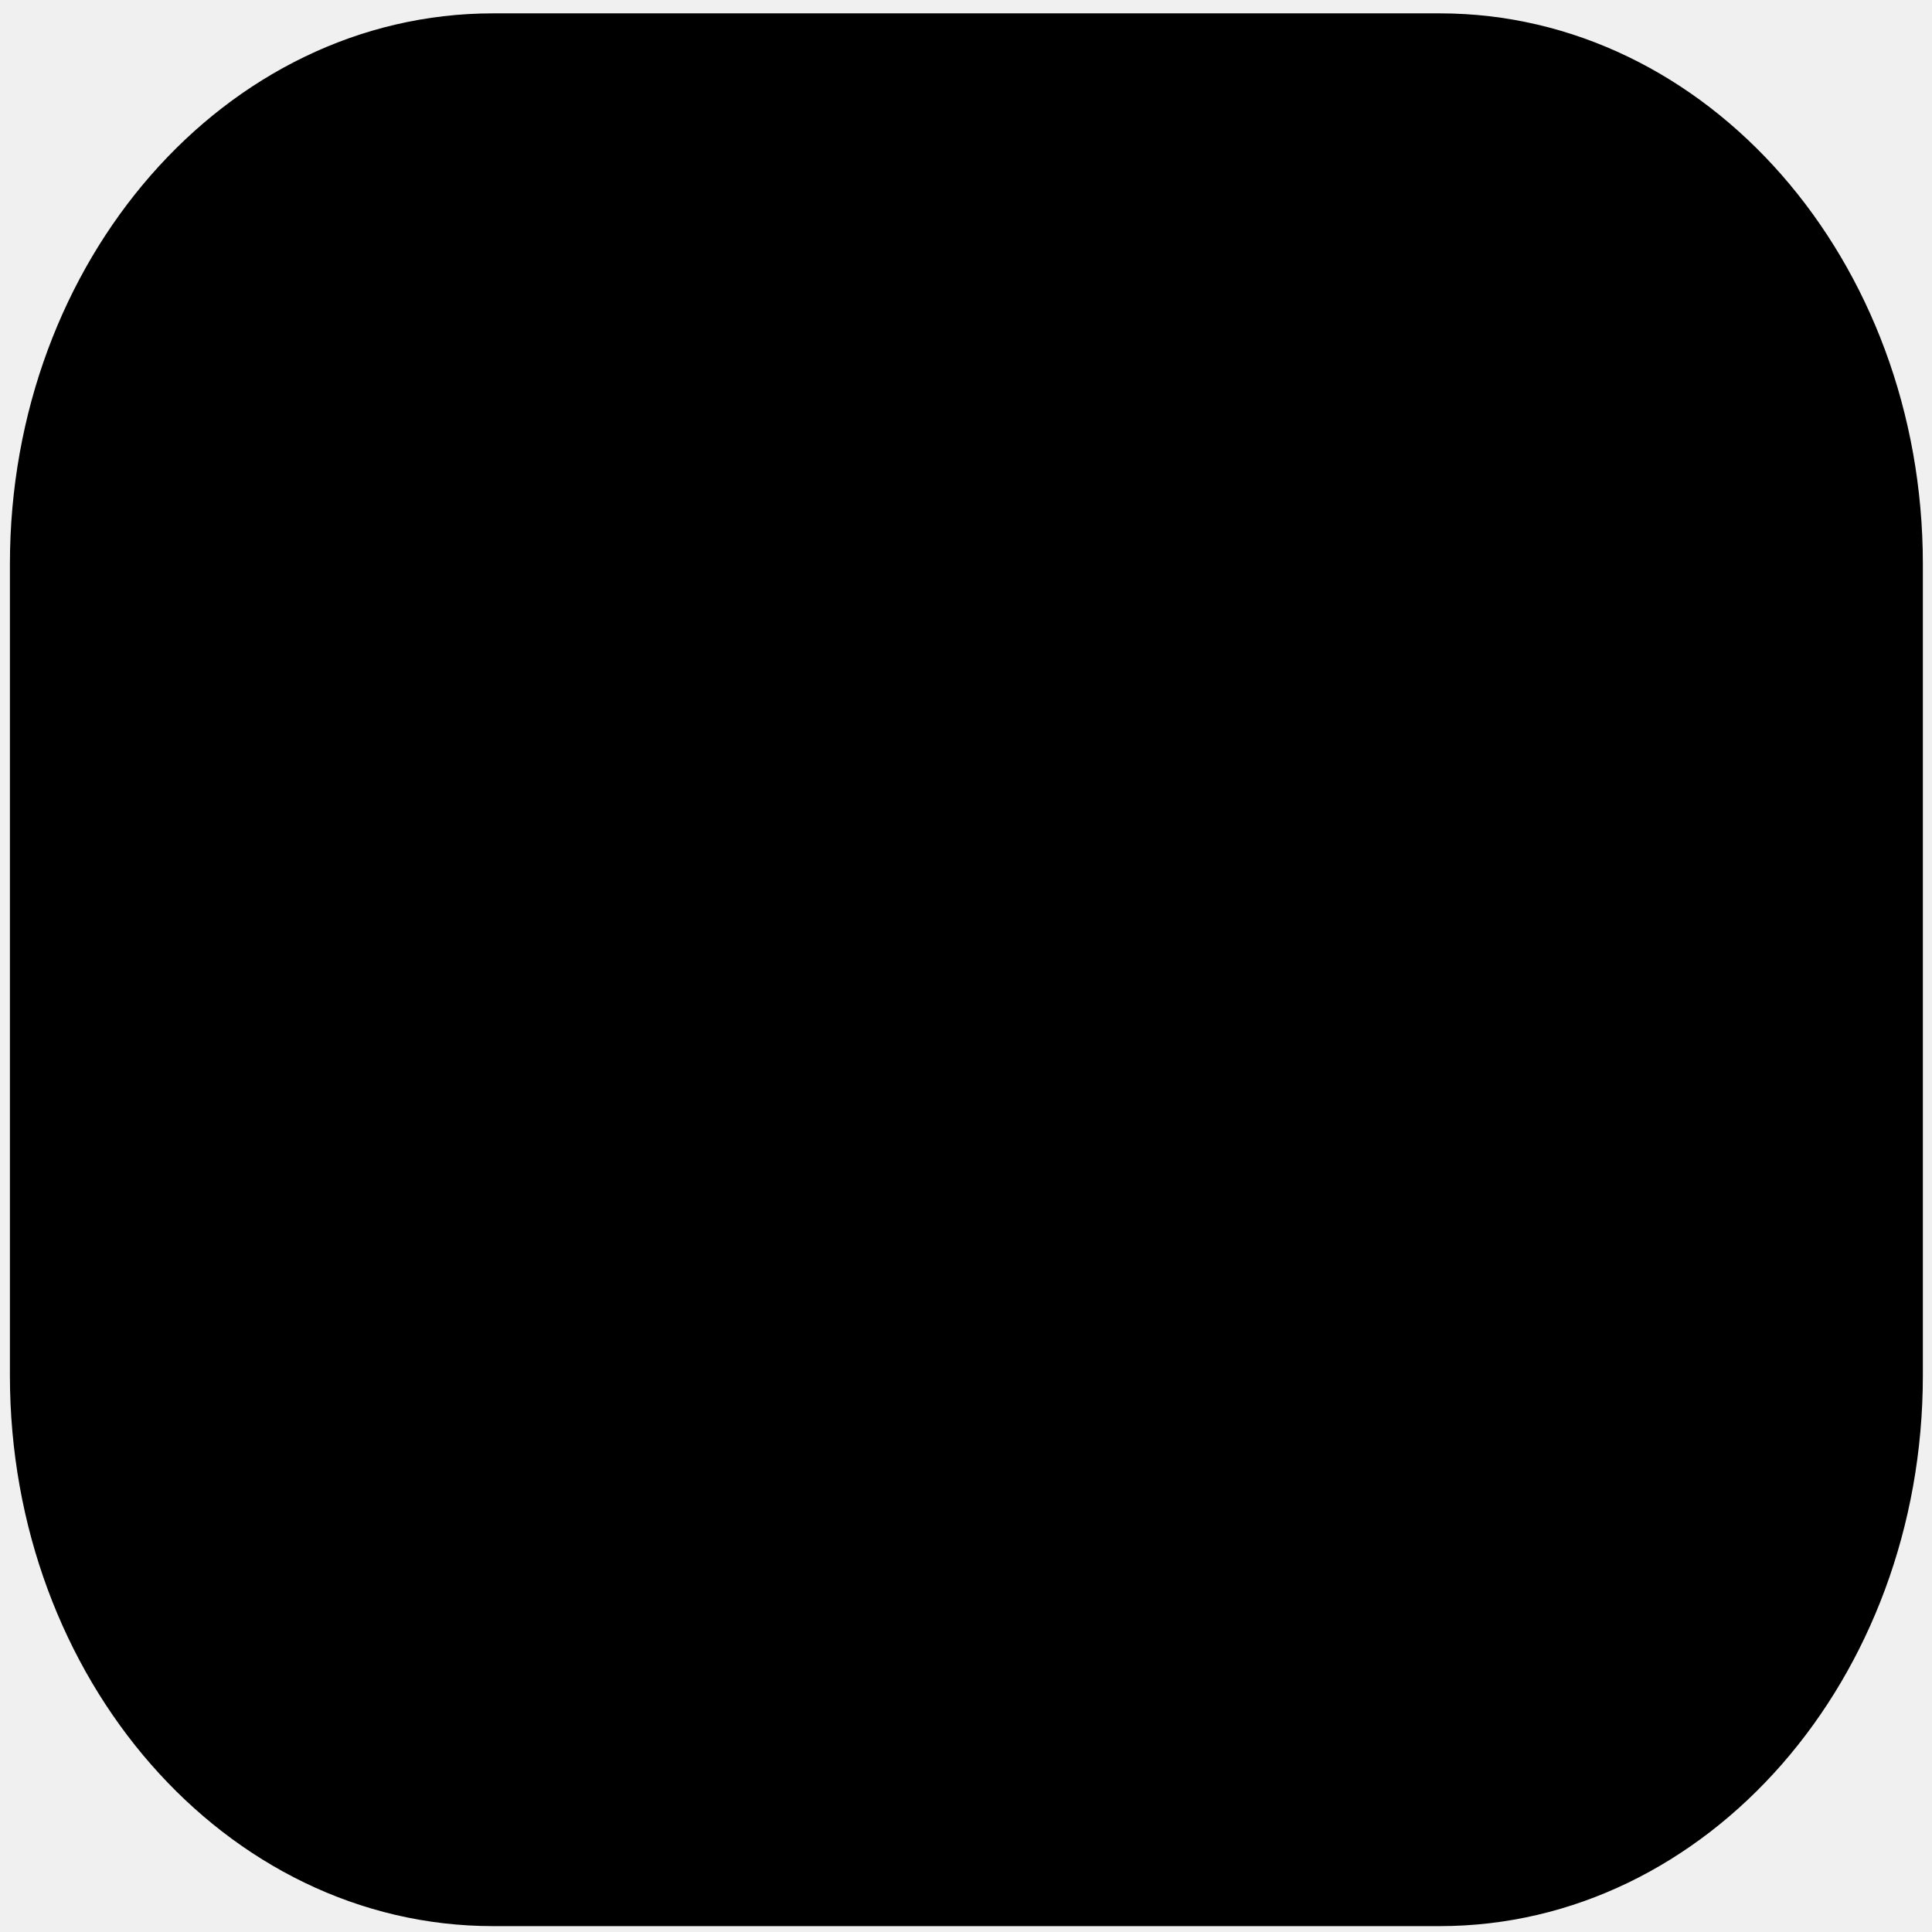
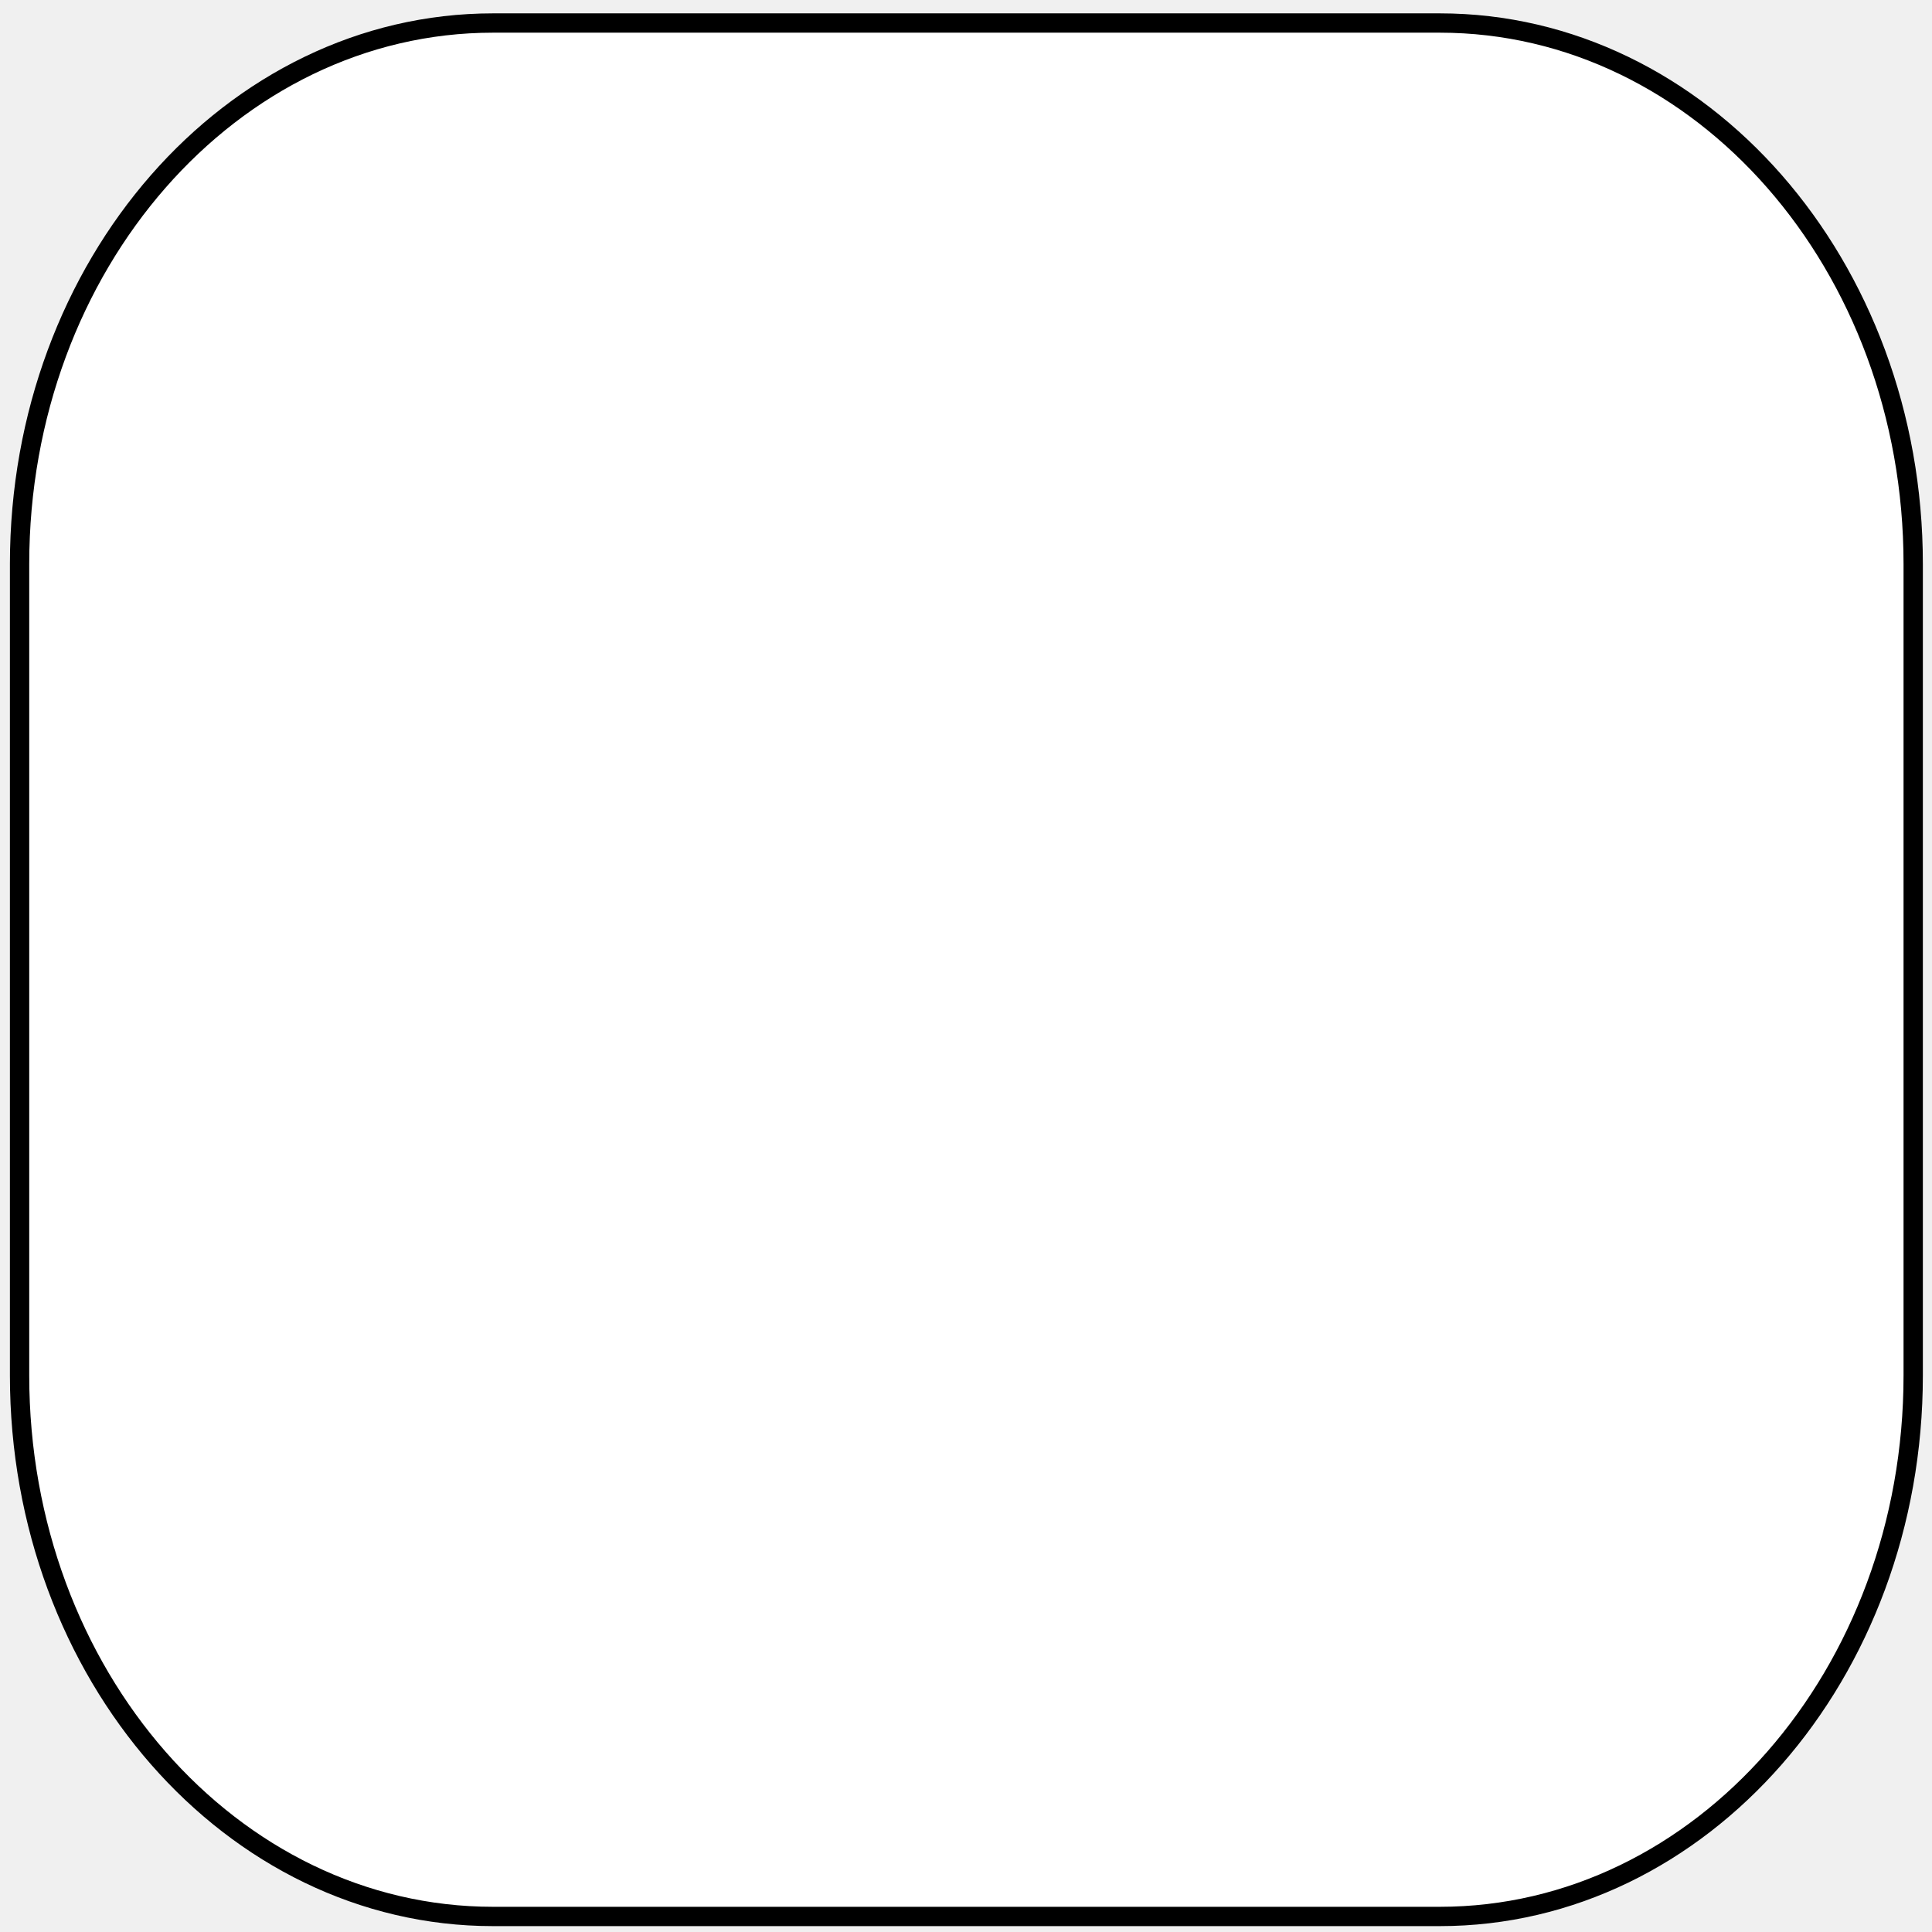
- <svg xmlns="http://www.w3.org/2000/svg" width="100%" height="100%" viewBox="0 0 400 400" preserveAspectRatio="none meet">
+ <svg xmlns="http://www.w3.org/2000/svg" width="100%" height="100%" viewBox="0 0 400 400" preserveAspectRatio="none meet" fill="#FFFFFF">
  <defs>
    <path stroke="black" fill="none" style="vector-effect: non-scaling-stroke; stroke-width: 1px;" />
    <polygon stroke="black" fill="none" style="vector-effect: non-scaling-stroke; stroke-width: 1px;" />
  </defs>
  <rect x="0" y="0" width="400" height="400" style="fill: none; stroke: none;" />
  <path d="M 4 0 v -1.5 a 2 2 0 0 0 -2 -2 h -4 a 2 2 0 0 0 -2 2 v 3 a 2 2 0 0 0 2 2 h 4 a 2 2 0 0 0 2 -2 Z" stroke="black" style="vector-effect: non-scaling-stroke; stroke-width: 1px;" fill="none" transform="matrix(0 0 0 0 19.1465 17.9931)" />
  <path d="M 4 0 v -1.5 a 2 2 0 0 0 -2 -2 h -4 a 2 2 0 0 0 -2 2 v 3 a 2 2 0 0 0 2 2 h 4 a 2 2 0 0 0 2 -2 Z" stroke="black" style="vector-effect: non-scaling-stroke; stroke-width: 4px;" transform="matrix(49.007 0 0 56.0024 200.08 200.774)" />
</svg>
